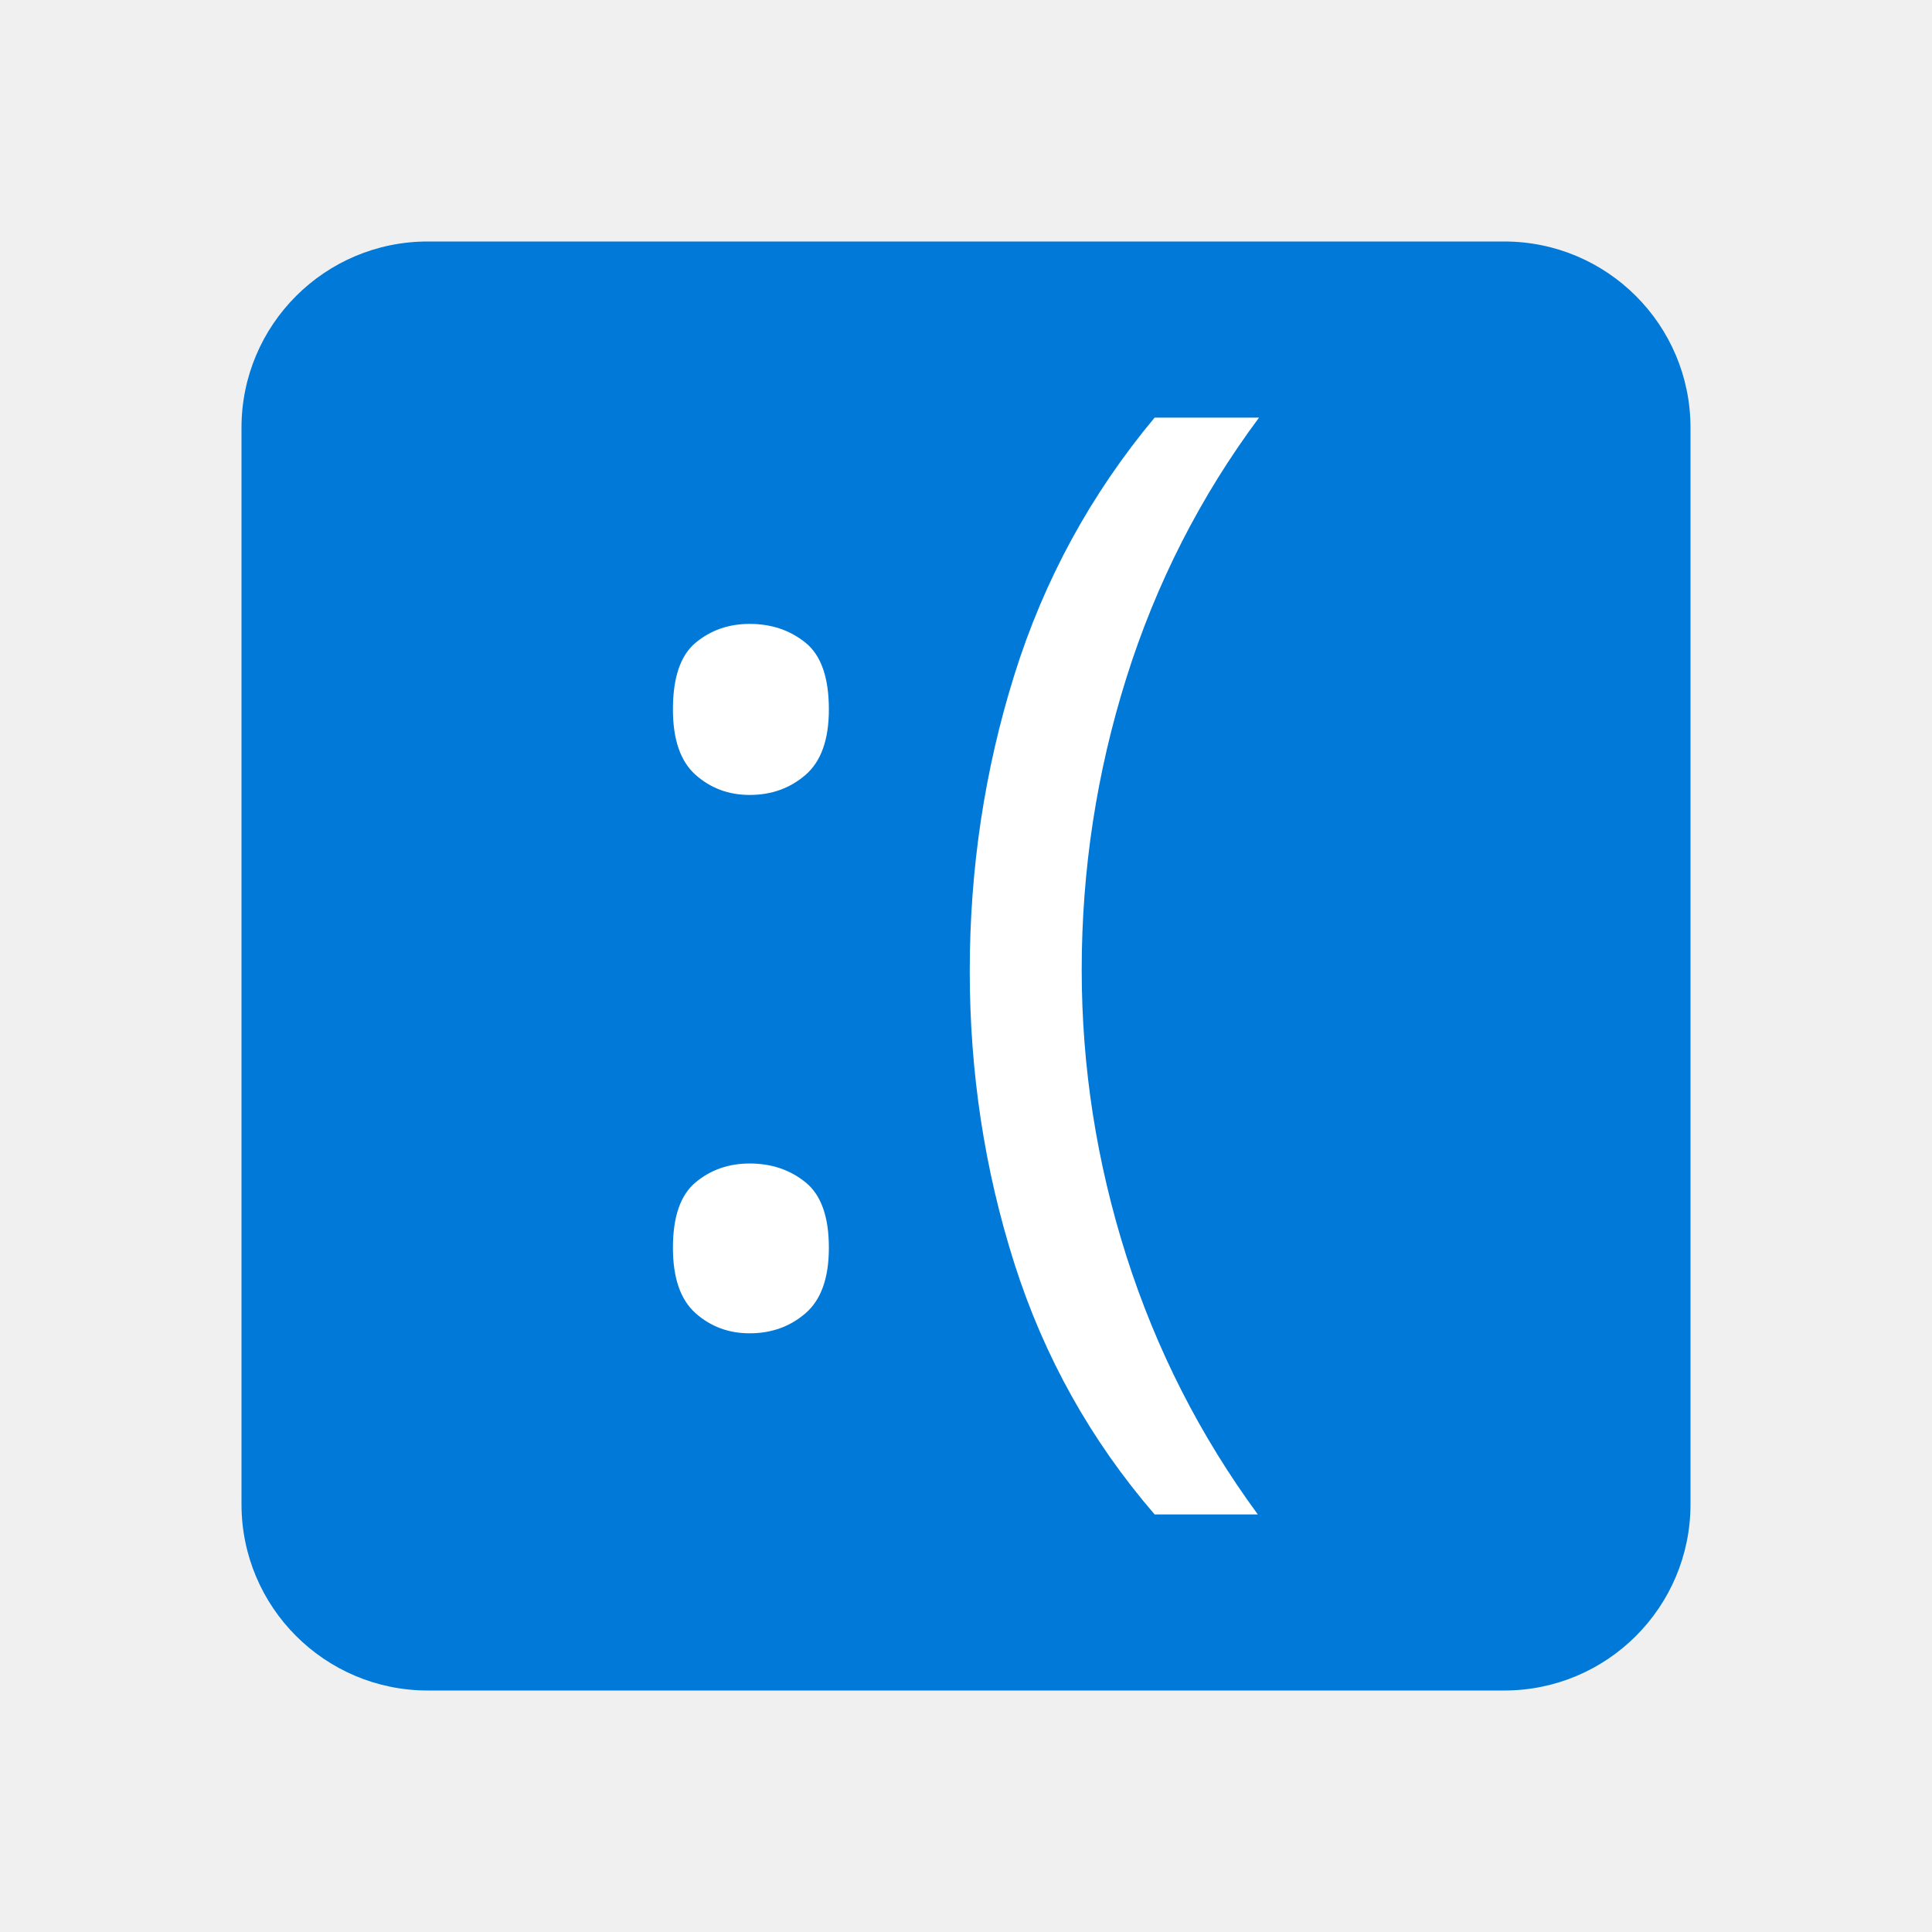
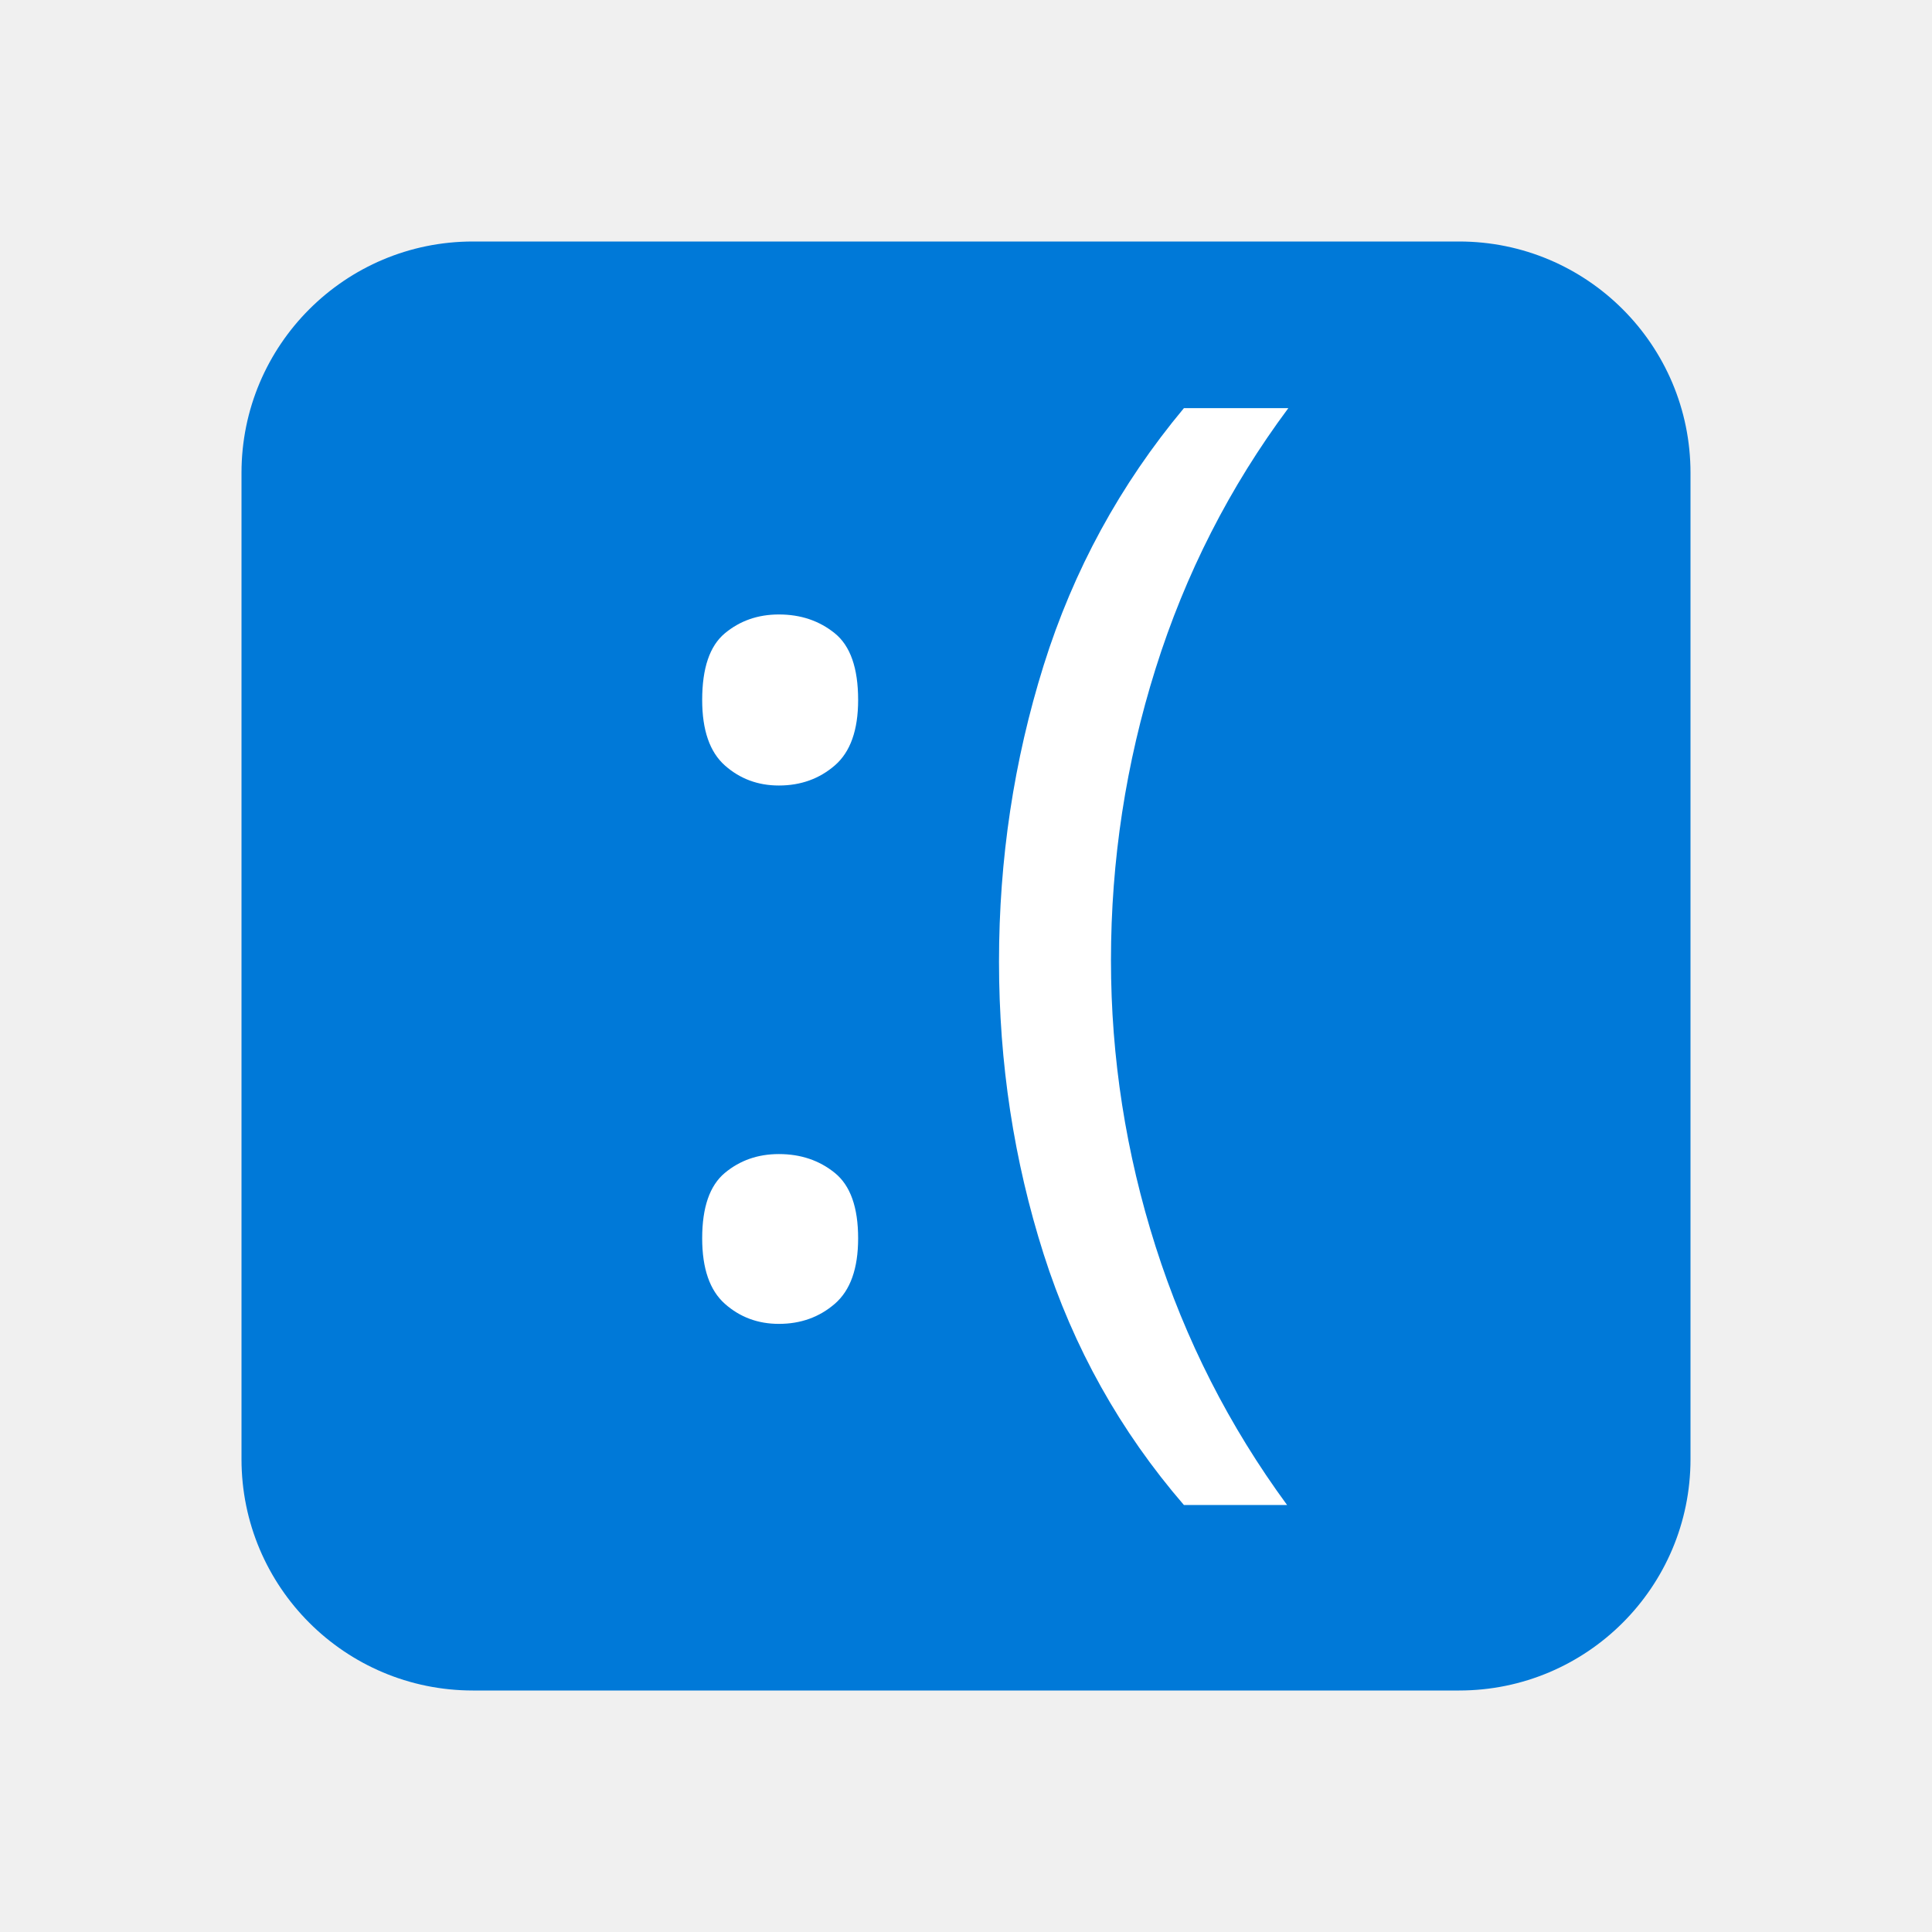
<svg xmlns="http://www.w3.org/2000/svg" width="512" height="512" viewBox="0 0 512 512" version="1.1" id="svg5">
  <defs id="defs2" />
  <g id="layer1">
-     <rect style="fill:#0079d8;fill-opacity:1;stroke-width:48.988" id="rect184" width="384" height="384" x="64" y="64" ry="49.353" />
-     <text xml:space="preserve" style="font-style:normal;font-variant:normal;font-weight:normal;font-stretch:normal;font-size:333.333px;font-family:sans-serif;-inkscape-font-specification:sans-serif;fill:#ffffff;stroke-width:48" x="154.333" y="348.667" id="text240">
-       <tspan id="tspan238" x="154.333" y="348.667" style="font-style:normal;font-variant:normal;font-weight:normal;font-stretch:normal;font-size:333.333px;font-family:sans-serif;-inkscape-font-specification:sans-serif">:(</tspan>
+     <rect style="fill:#0079d8;fill-opacity:1;stroke-width:48.988" id="rect184" width="384" height="384" x="64" y="64" ry="61.318" />
+     <text xml:space="preserve" style="font-style:normal;font-variant:normal;font-weight:normal;font-stretch:normal;font-size:333.333px;font-family:sans-serif;-inkscape-font-specification:sans-serif;fill:#ffffff;stroke-width:48" x="162.087" y="346.169" id="text240">
+       <tspan id="tspan238" x="162.087" y="346.169" style="font-style:normal;font-variant:normal;font-weight:normal;font-stretch:normal;font-size:333.333px;font-family:'Segoe UI';-inkscape-font-specification:'Segoe UI'">:(</tspan>
    </text>
  </g>
</svg>
